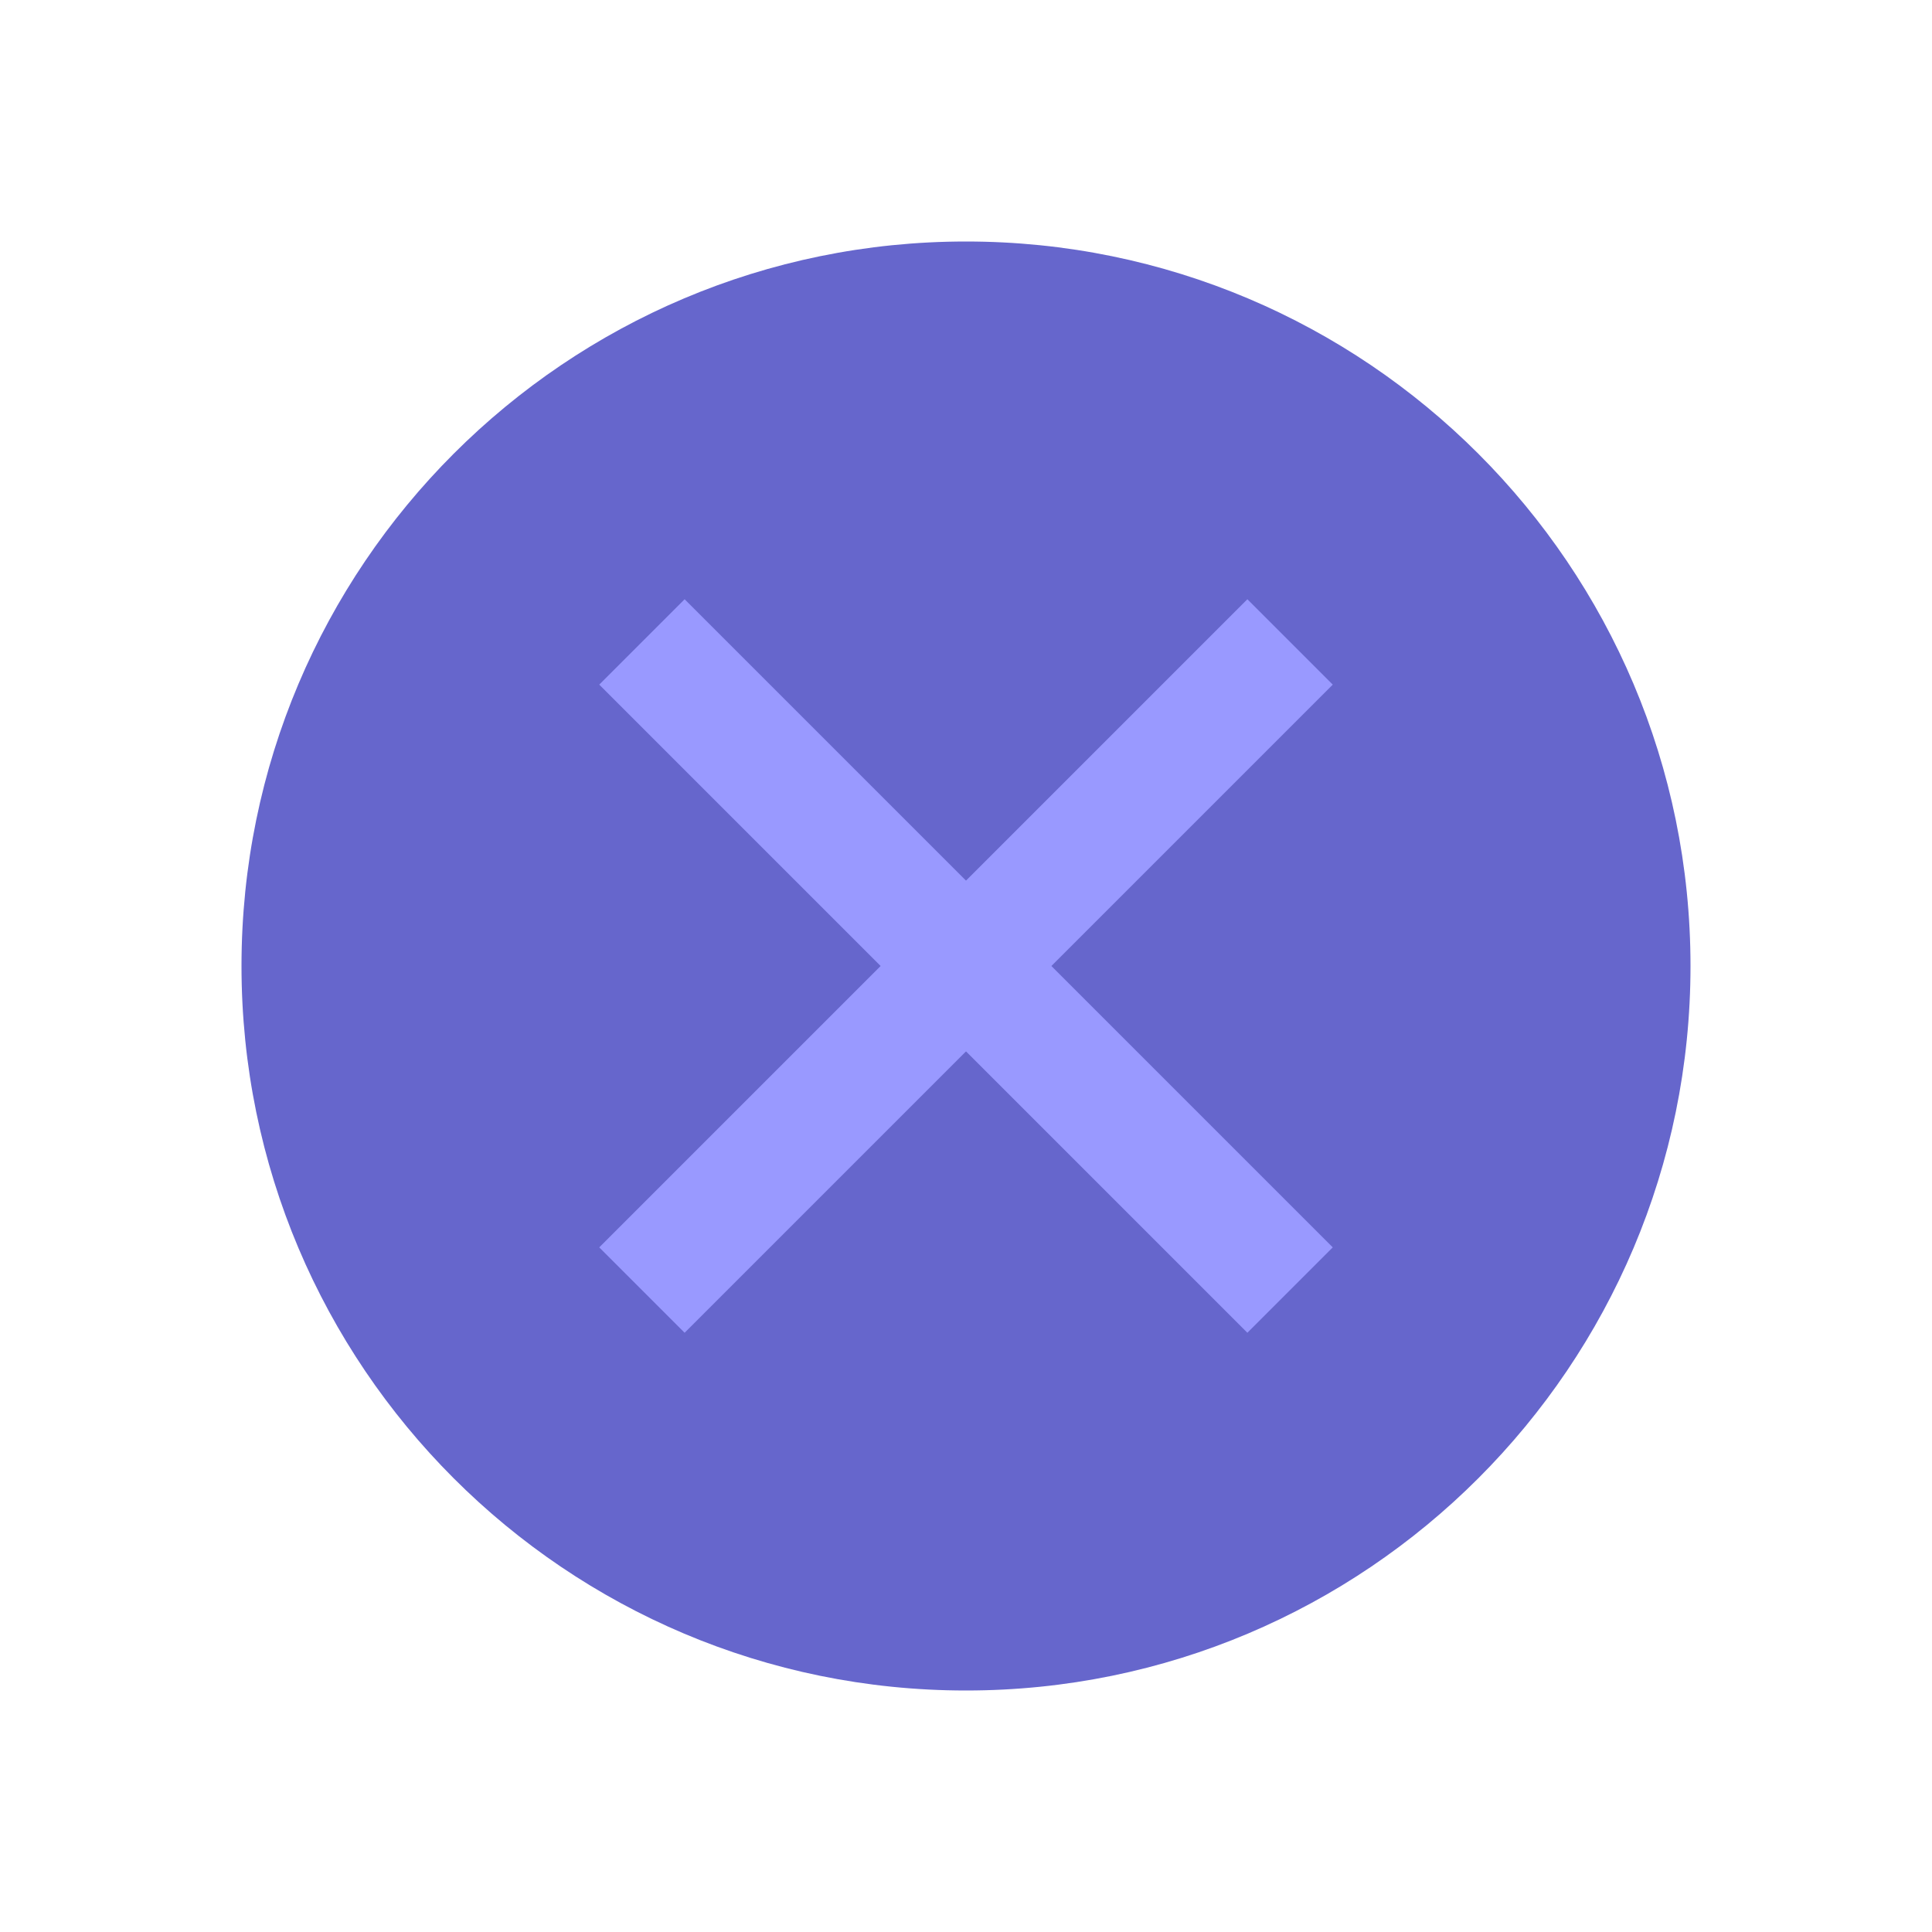
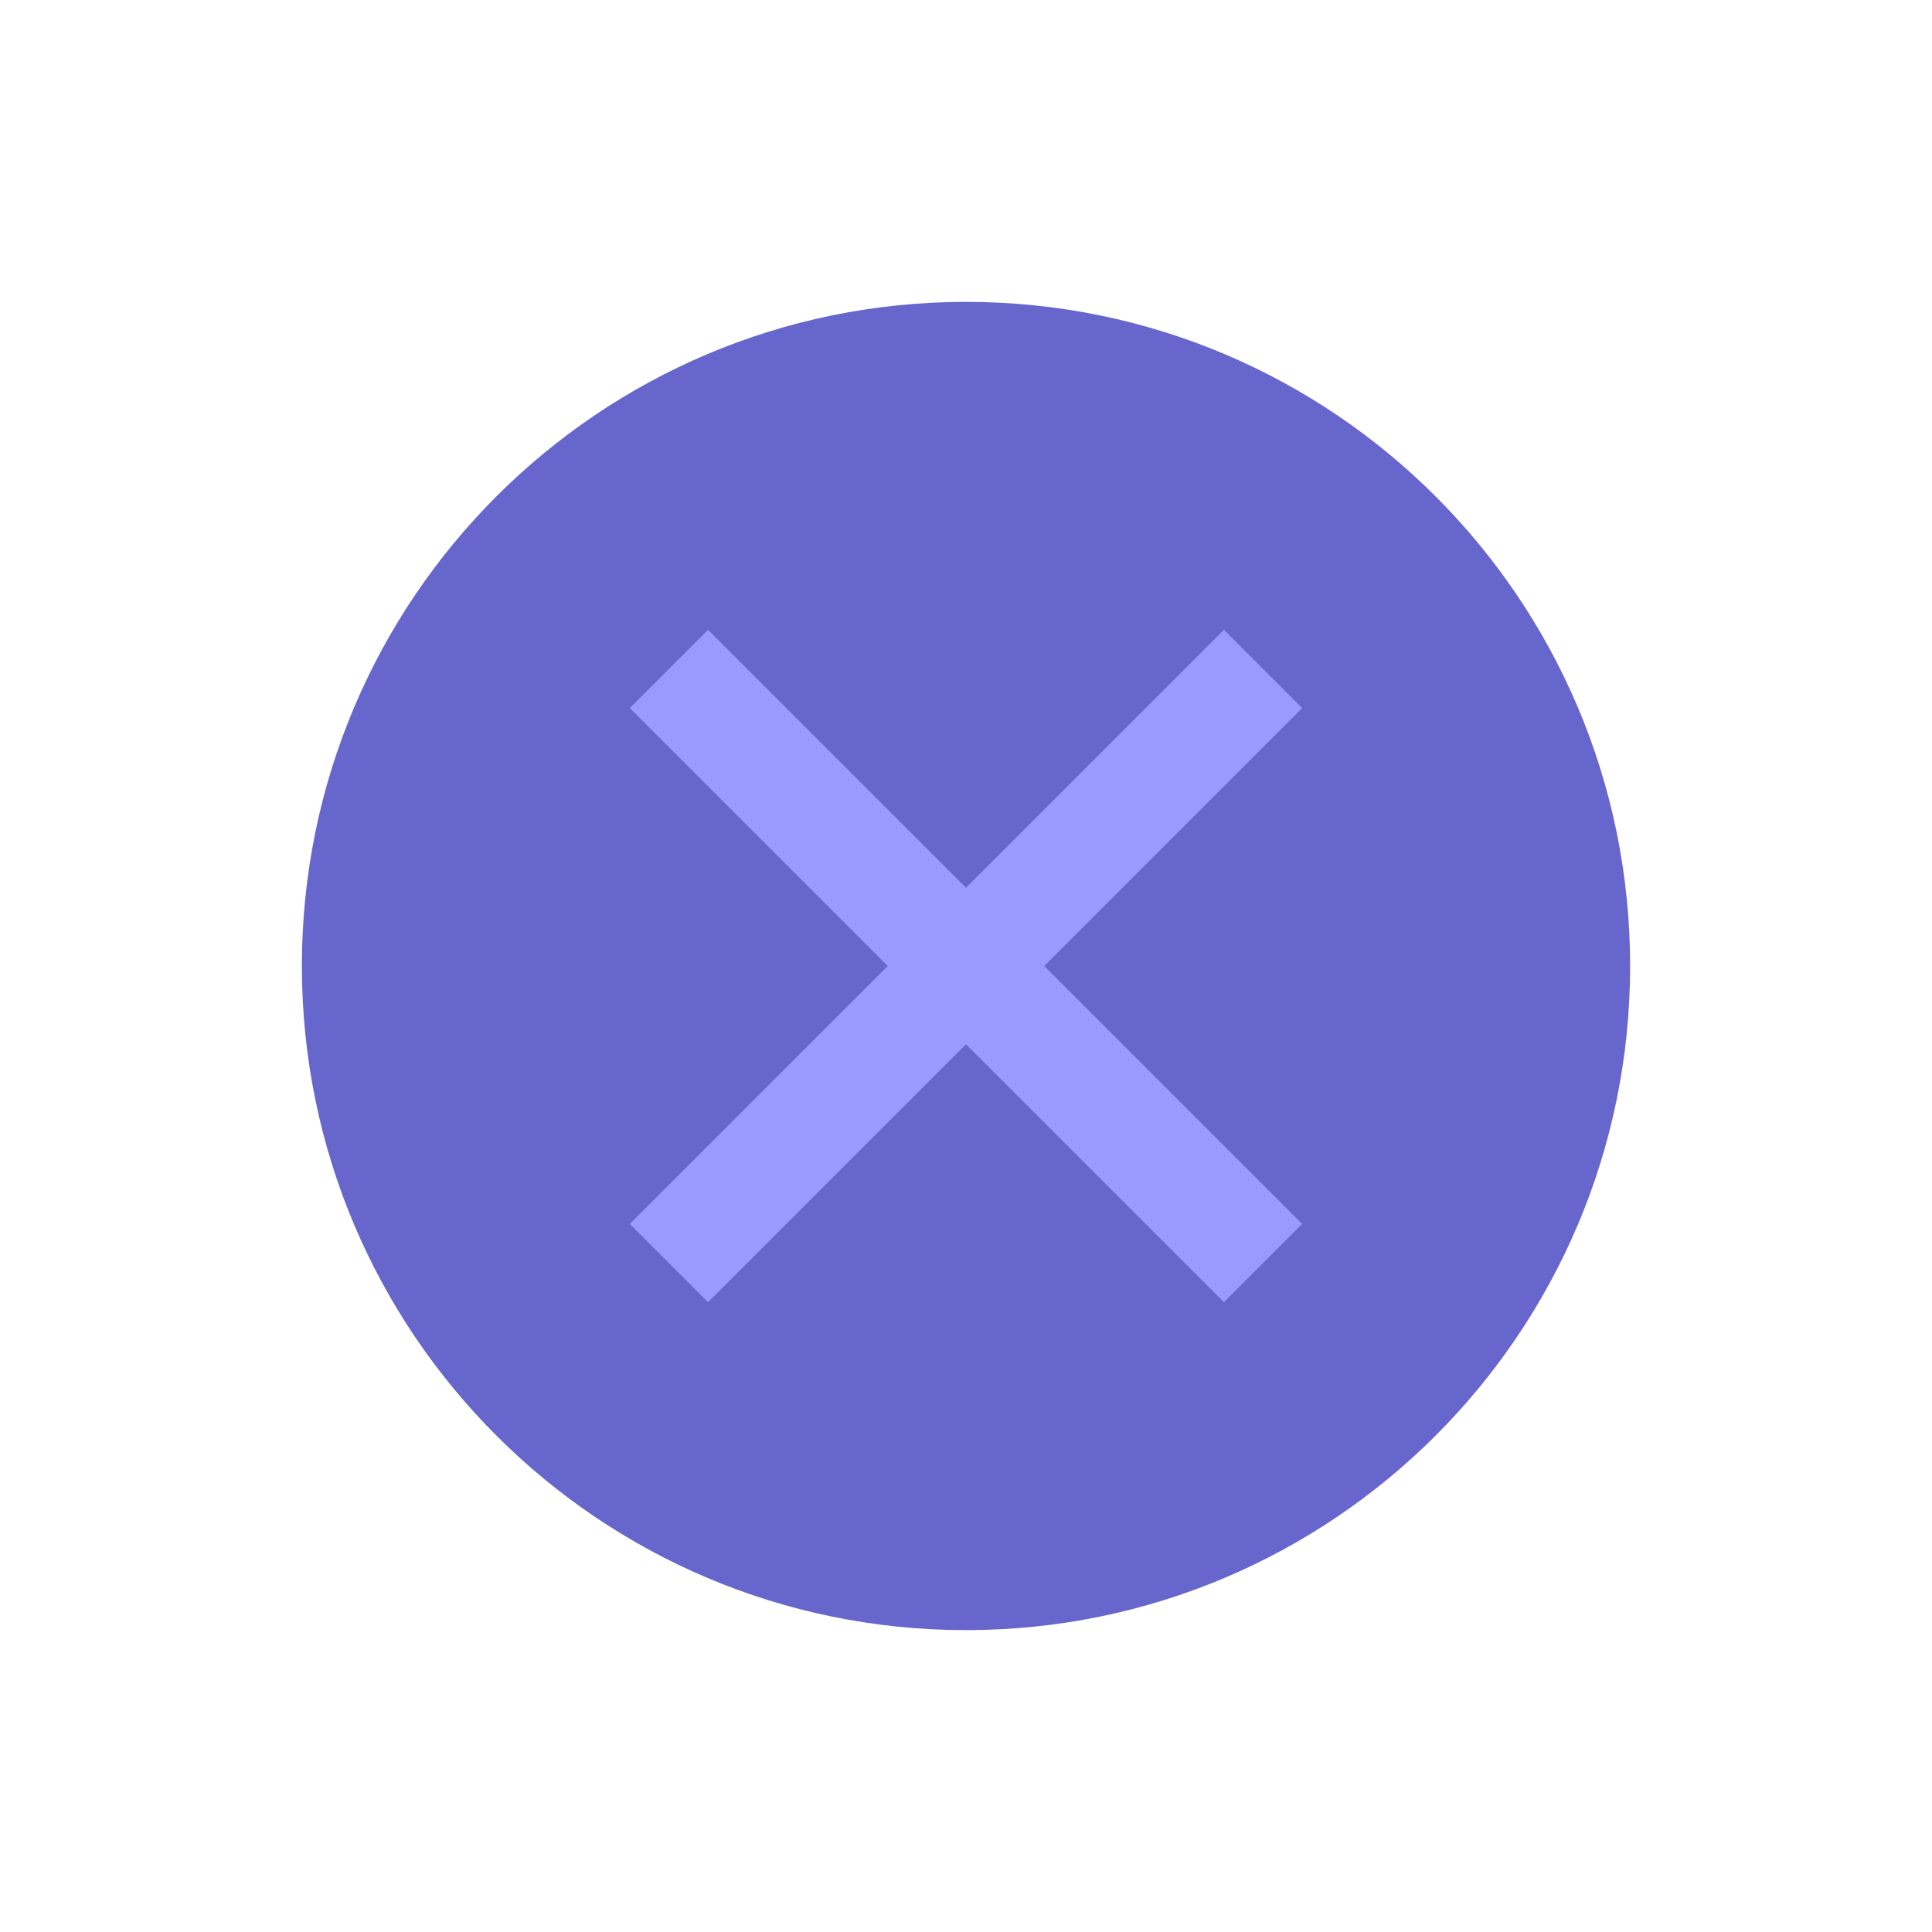
<svg xmlns="http://www.w3.org/2000/svg" height="64mm" viewBox="0 0 64 64" width="64mm">
-   <circle cx="32" cy="32" fill="#66c" r="24" />
-   <g fill="none" stroke="#99f" stroke-width="4">
+   <circle cx="32" cy="32" fill="#66c" r="22" stroke-width=".917" />
+   <g fill="none" stroke="#99f" stroke-width="4" transform="matrix(.9166667 0 0 .9166667 2.666667 2.666667)">
    <path d="m21.265 21.265 21.47 21.47" />
    <path d="m21.265 42.735 21.47-21.47" />
  </g>
</svg>
